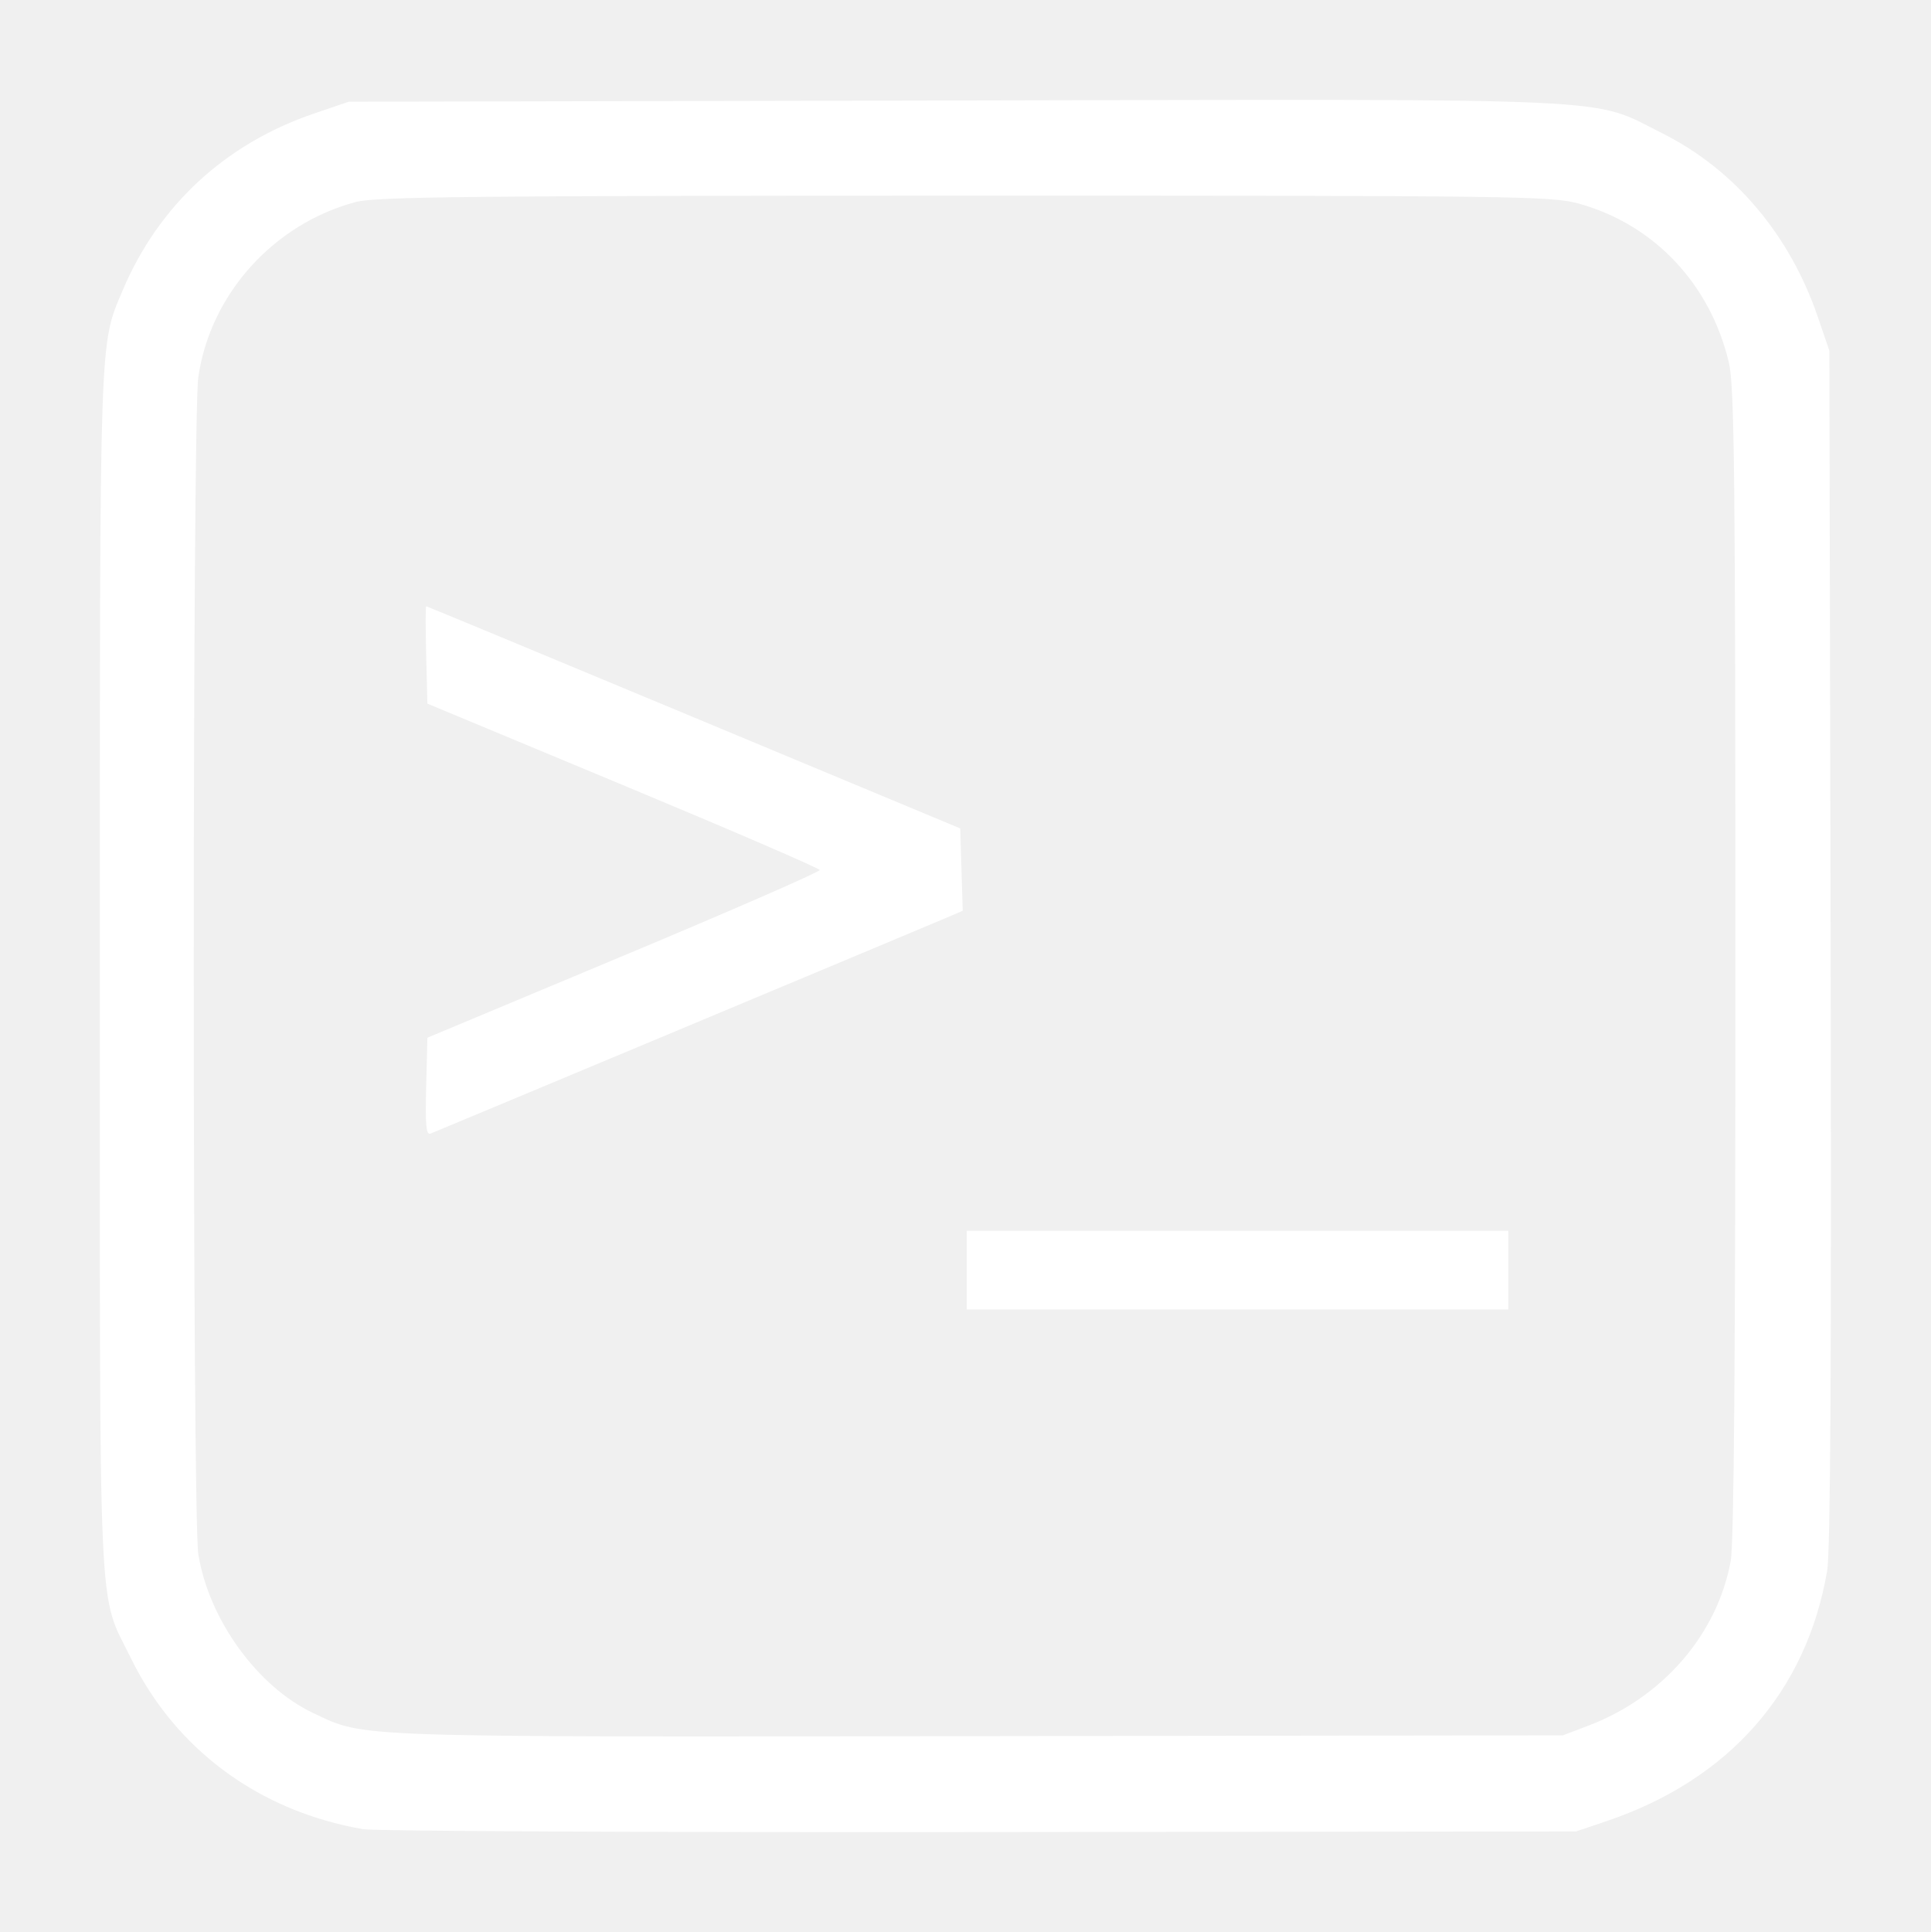
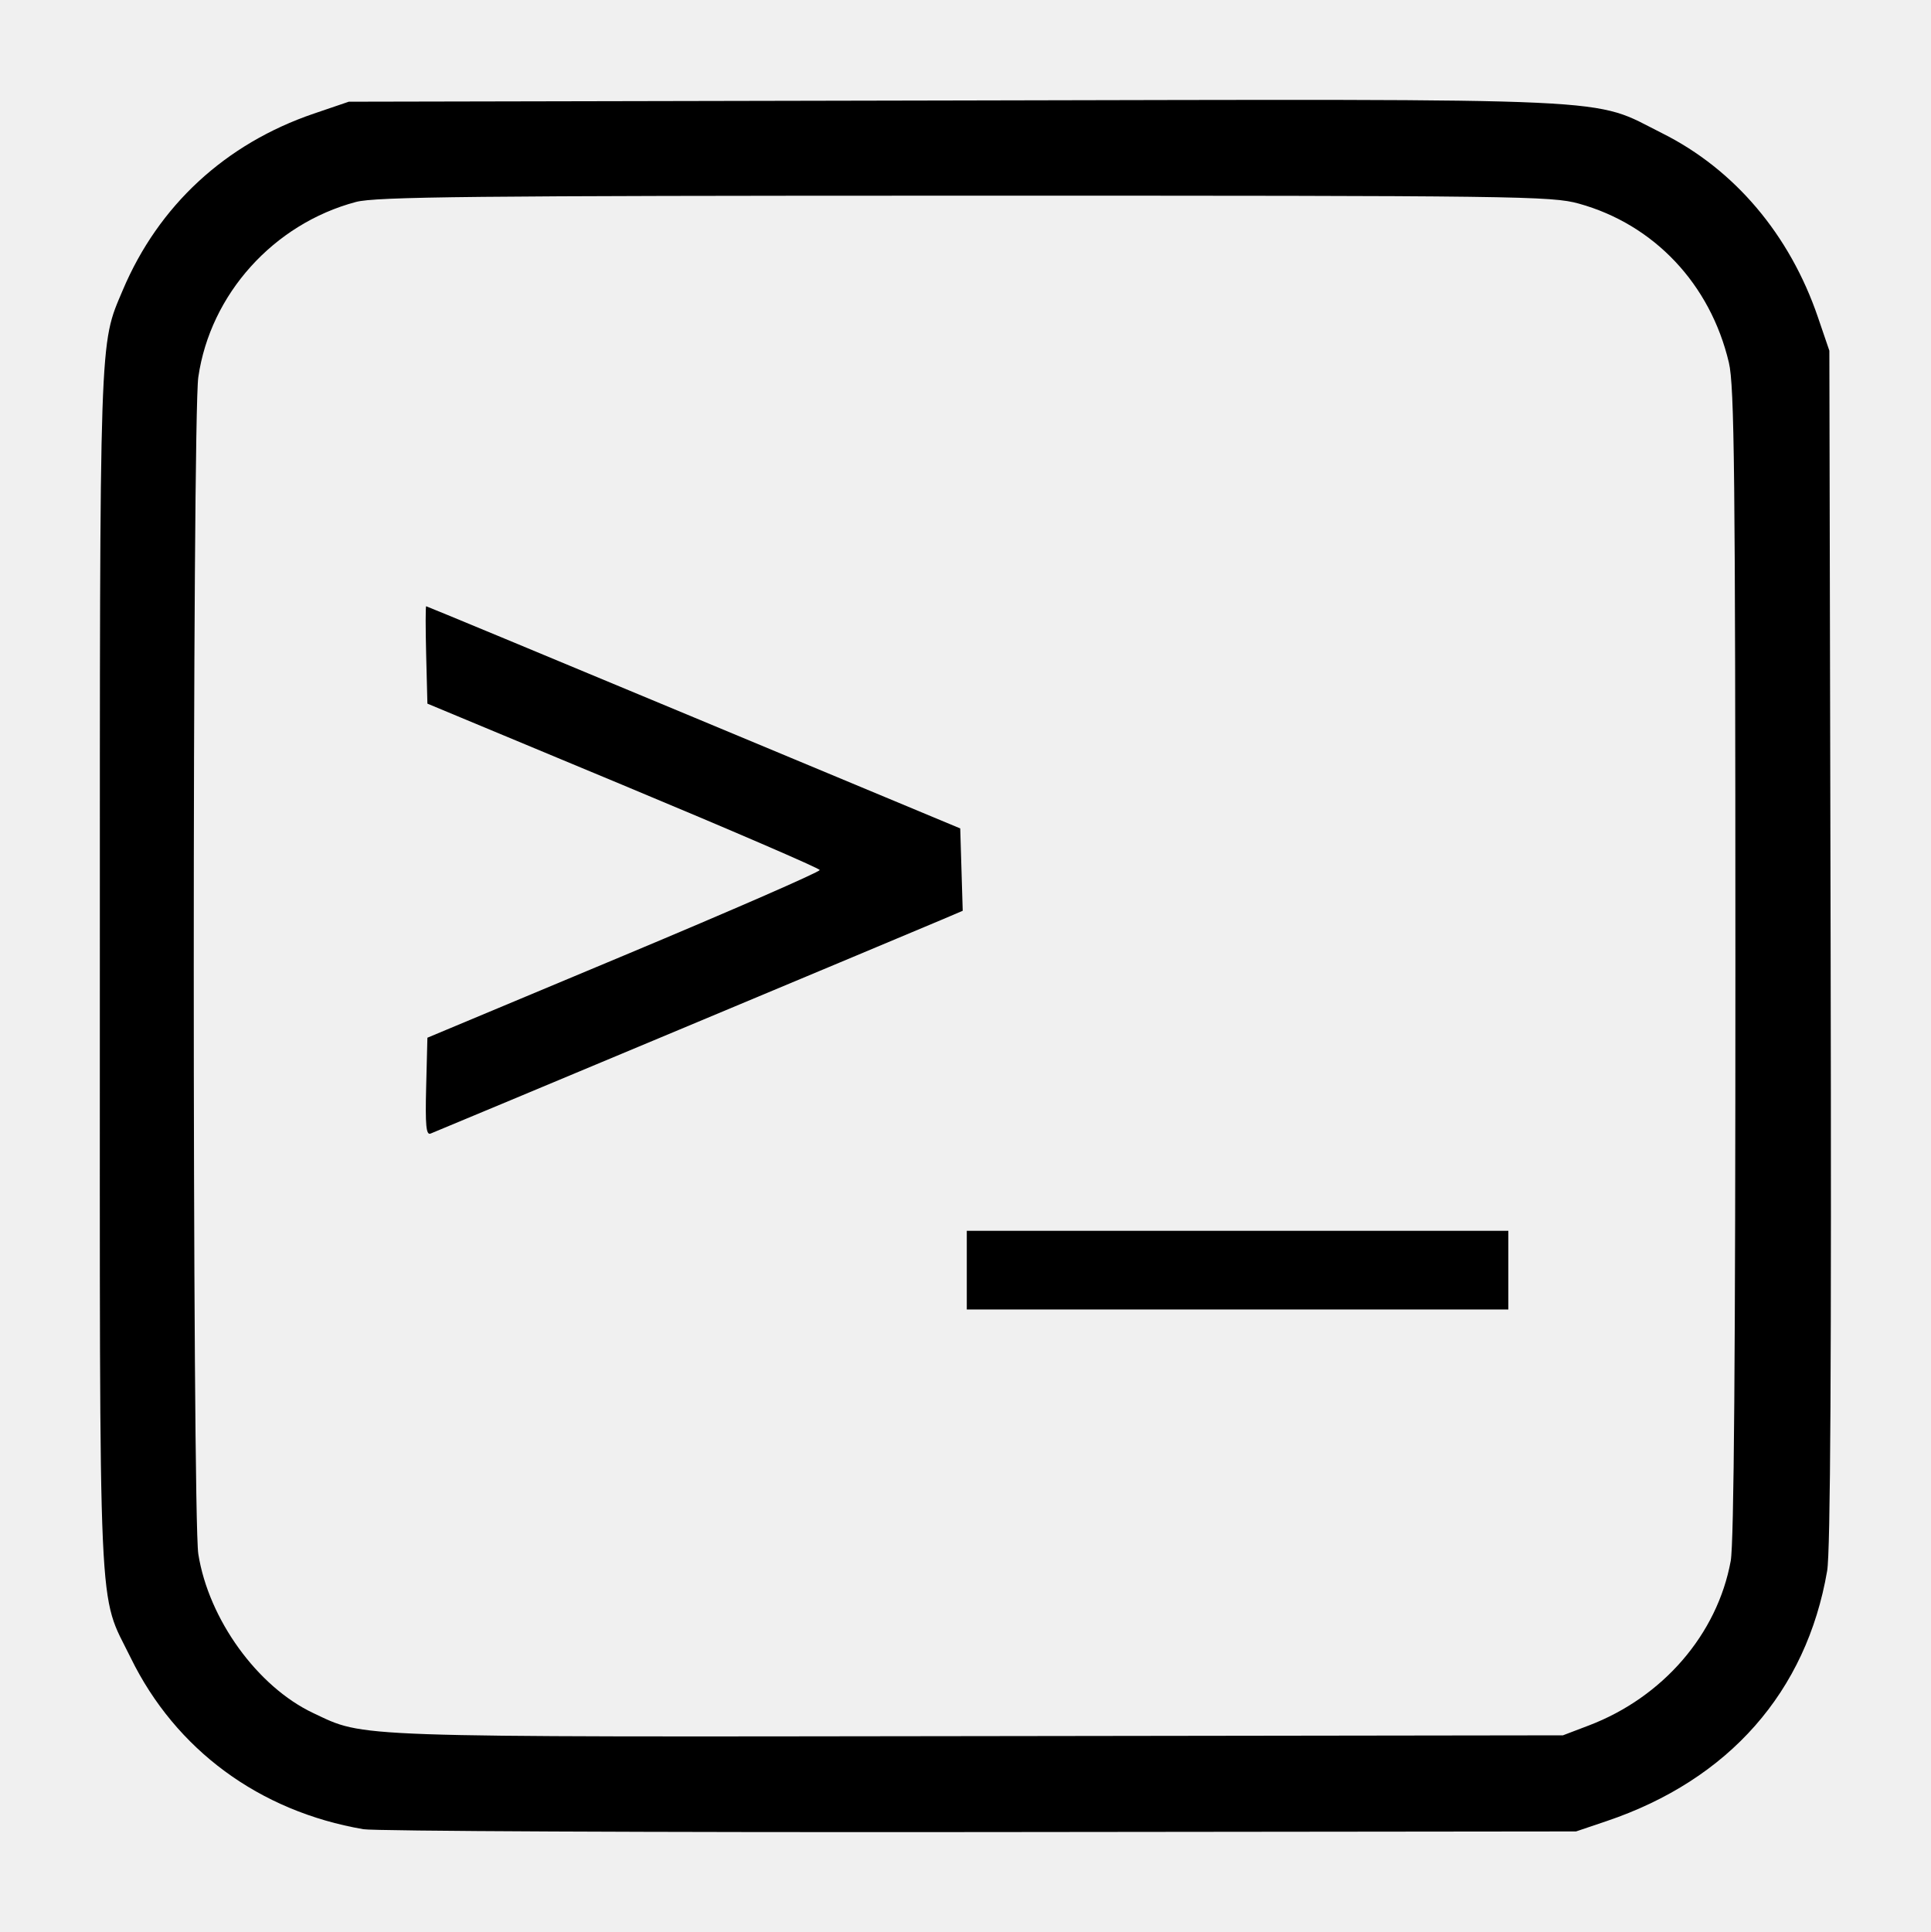
<svg xmlns="http://www.w3.org/2000/svg" version="1.1" id="svg2" width="299.616" height="299.776" viewBox="0 0 299.616 299.776">
  <defs id="defs6" />
  <g id="g8" transform="translate(-132.9006,-19.43467)">
-     <path style="fill:#ffffff;stroke-width:0.678" d="m 189.284,303.26 c -16.145,-2.772 -29.131,-12.338 -36.099,-26.592 -5.132,-10.498 -4.79,-2.877 -4.79,-106.579 0,-99.969 -0.1,-96.983 3.551,-105.622 5.557,-13.145 15.928,-22.728 29.658,-27.404 l 5.422,-1.846 93.868,-0.19 c 105.862,-0.215 98.702,-0.546 109.975,5.097 11.207,5.61 19.771,15.731 24.14,28.529 l 1.774,5.196 0.198,92.513 c 0.138,64.483 -0.026,93.818 -0.541,96.82 -3.214,18.758 -15.251,32.412 -34.222,38.821 l -4.744,1.603 -92.513,0.099 c -50.882,0.054 -93.937,-0.145 -95.677,-0.444 z m 190.169,-16.093 c 11.51,-4.384 19.948,-14.167 22.025,-25.537 0.504,-2.758 0.731,-31.937 0.725,-92.852 -0.009,-75.925 -0.155,-89.447 -1.01,-93.073 -2.874,-12.188 -11.6,-21.437 -23.281,-24.676 -4.234,-1.174 -9.346,-1.24 -95.307,-1.233 -76.564,0.007 -91.405,0.16 -94.472,0.976 -12.782,3.402 -22.599,14.311 -24.459,27.18 -0.941,6.512 -0.94,176.674 0.002,182.615 1.603,10.12 9.179,20.596 17.845,24.677 8.128,3.828 4.679,3.708 103.103,3.574 l 90.818,-0.124 4.012,-1.528 z m -96.525,-70.652 v -6.1 h 42.02 42.02 v 6.1 6.1 h -42.02 -42.02 z m -83.894,-28.456 0.192,-7.608 30.499,-12.758 c 16.774,-7.017 30.445,-12.986 30.38,-13.265 -0.066,-0.279 -13.79,-6.202 -30.499,-13.161 l -30.38,-12.654 -0.192,-7.558 c -0.105,-4.157 -0.105,-7.555 0,-7.552 0.105,0.003 18.796,7.76 41.534,17.239 l 41.343,17.234 0.193,6.389 0.193,6.389 -3.243,1.383 c -3.968,1.692 -78.126,32.714 -79.343,33.191 -0.684,0.268 -0.829,-1.29 -0.678,-7.267 z" id="path30" />
+     <path style="fill:#000000;stroke-width:0.678" d="m 189.284,303.26 c -16.145,-2.772 -29.131,-12.338 -36.099,-26.592 -5.132,-10.498 -4.79,-2.877 -4.79,-106.579 0,-99.969 -0.1,-96.983 3.551,-105.622 5.557,-13.145 15.928,-22.728 29.658,-27.404 l 5.422,-1.846 93.868,-0.19 c 105.862,-0.215 98.702,-0.546 109.975,5.097 11.207,5.61 19.771,15.731 24.14,28.529 l 1.774,5.196 0.198,92.513 c 0.138,64.483 -0.026,93.818 -0.541,96.82 -3.214,18.758 -15.251,32.412 -34.222,38.821 l -4.744,1.603 -92.513,0.099 c -50.882,0.054 -93.937,-0.145 -95.677,-0.444 z m 190.169,-16.093 c 11.51,-4.384 19.948,-14.167 22.025,-25.537 0.504,-2.758 0.731,-31.937 0.725,-92.852 -0.009,-75.925 -0.155,-89.447 -1.01,-93.073 -2.874,-12.188 -11.6,-21.437 -23.281,-24.676 -4.234,-1.174 -9.346,-1.24 -95.307,-1.233 -76.564,0.007 -91.405,0.16 -94.472,0.976 -12.782,3.402 -22.599,14.311 -24.459,27.18 -0.941,6.512 -0.94,176.674 0.002,182.615 1.603,10.12 9.179,20.596 17.845,24.677 8.128,3.828 4.679,3.708 103.103,3.574 l 90.818,-0.124 4.012,-1.528 z m -96.525,-70.652 v -6.1 h 42.02 42.02 v 6.1 6.1 h -42.02 -42.02 z m -83.894,-28.456 0.192,-7.608 30.499,-12.758 c 16.774,-7.017 30.445,-12.986 30.38,-13.265 -0.066,-0.279 -13.79,-6.202 -30.499,-13.161 l -30.38,-12.654 -0.192,-7.558 c -0.105,-4.157 -0.105,-7.555 0,-7.552 0.105,0.003 18.796,7.76 41.534,17.239 l 41.343,17.234 0.193,6.389 0.193,6.389 -3.243,1.383 c -3.968,1.692 -78.126,32.714 -79.343,33.191 -0.684,0.268 -0.829,-1.29 -0.678,-7.267 z" id="path30" />
  </g>
</svg>
